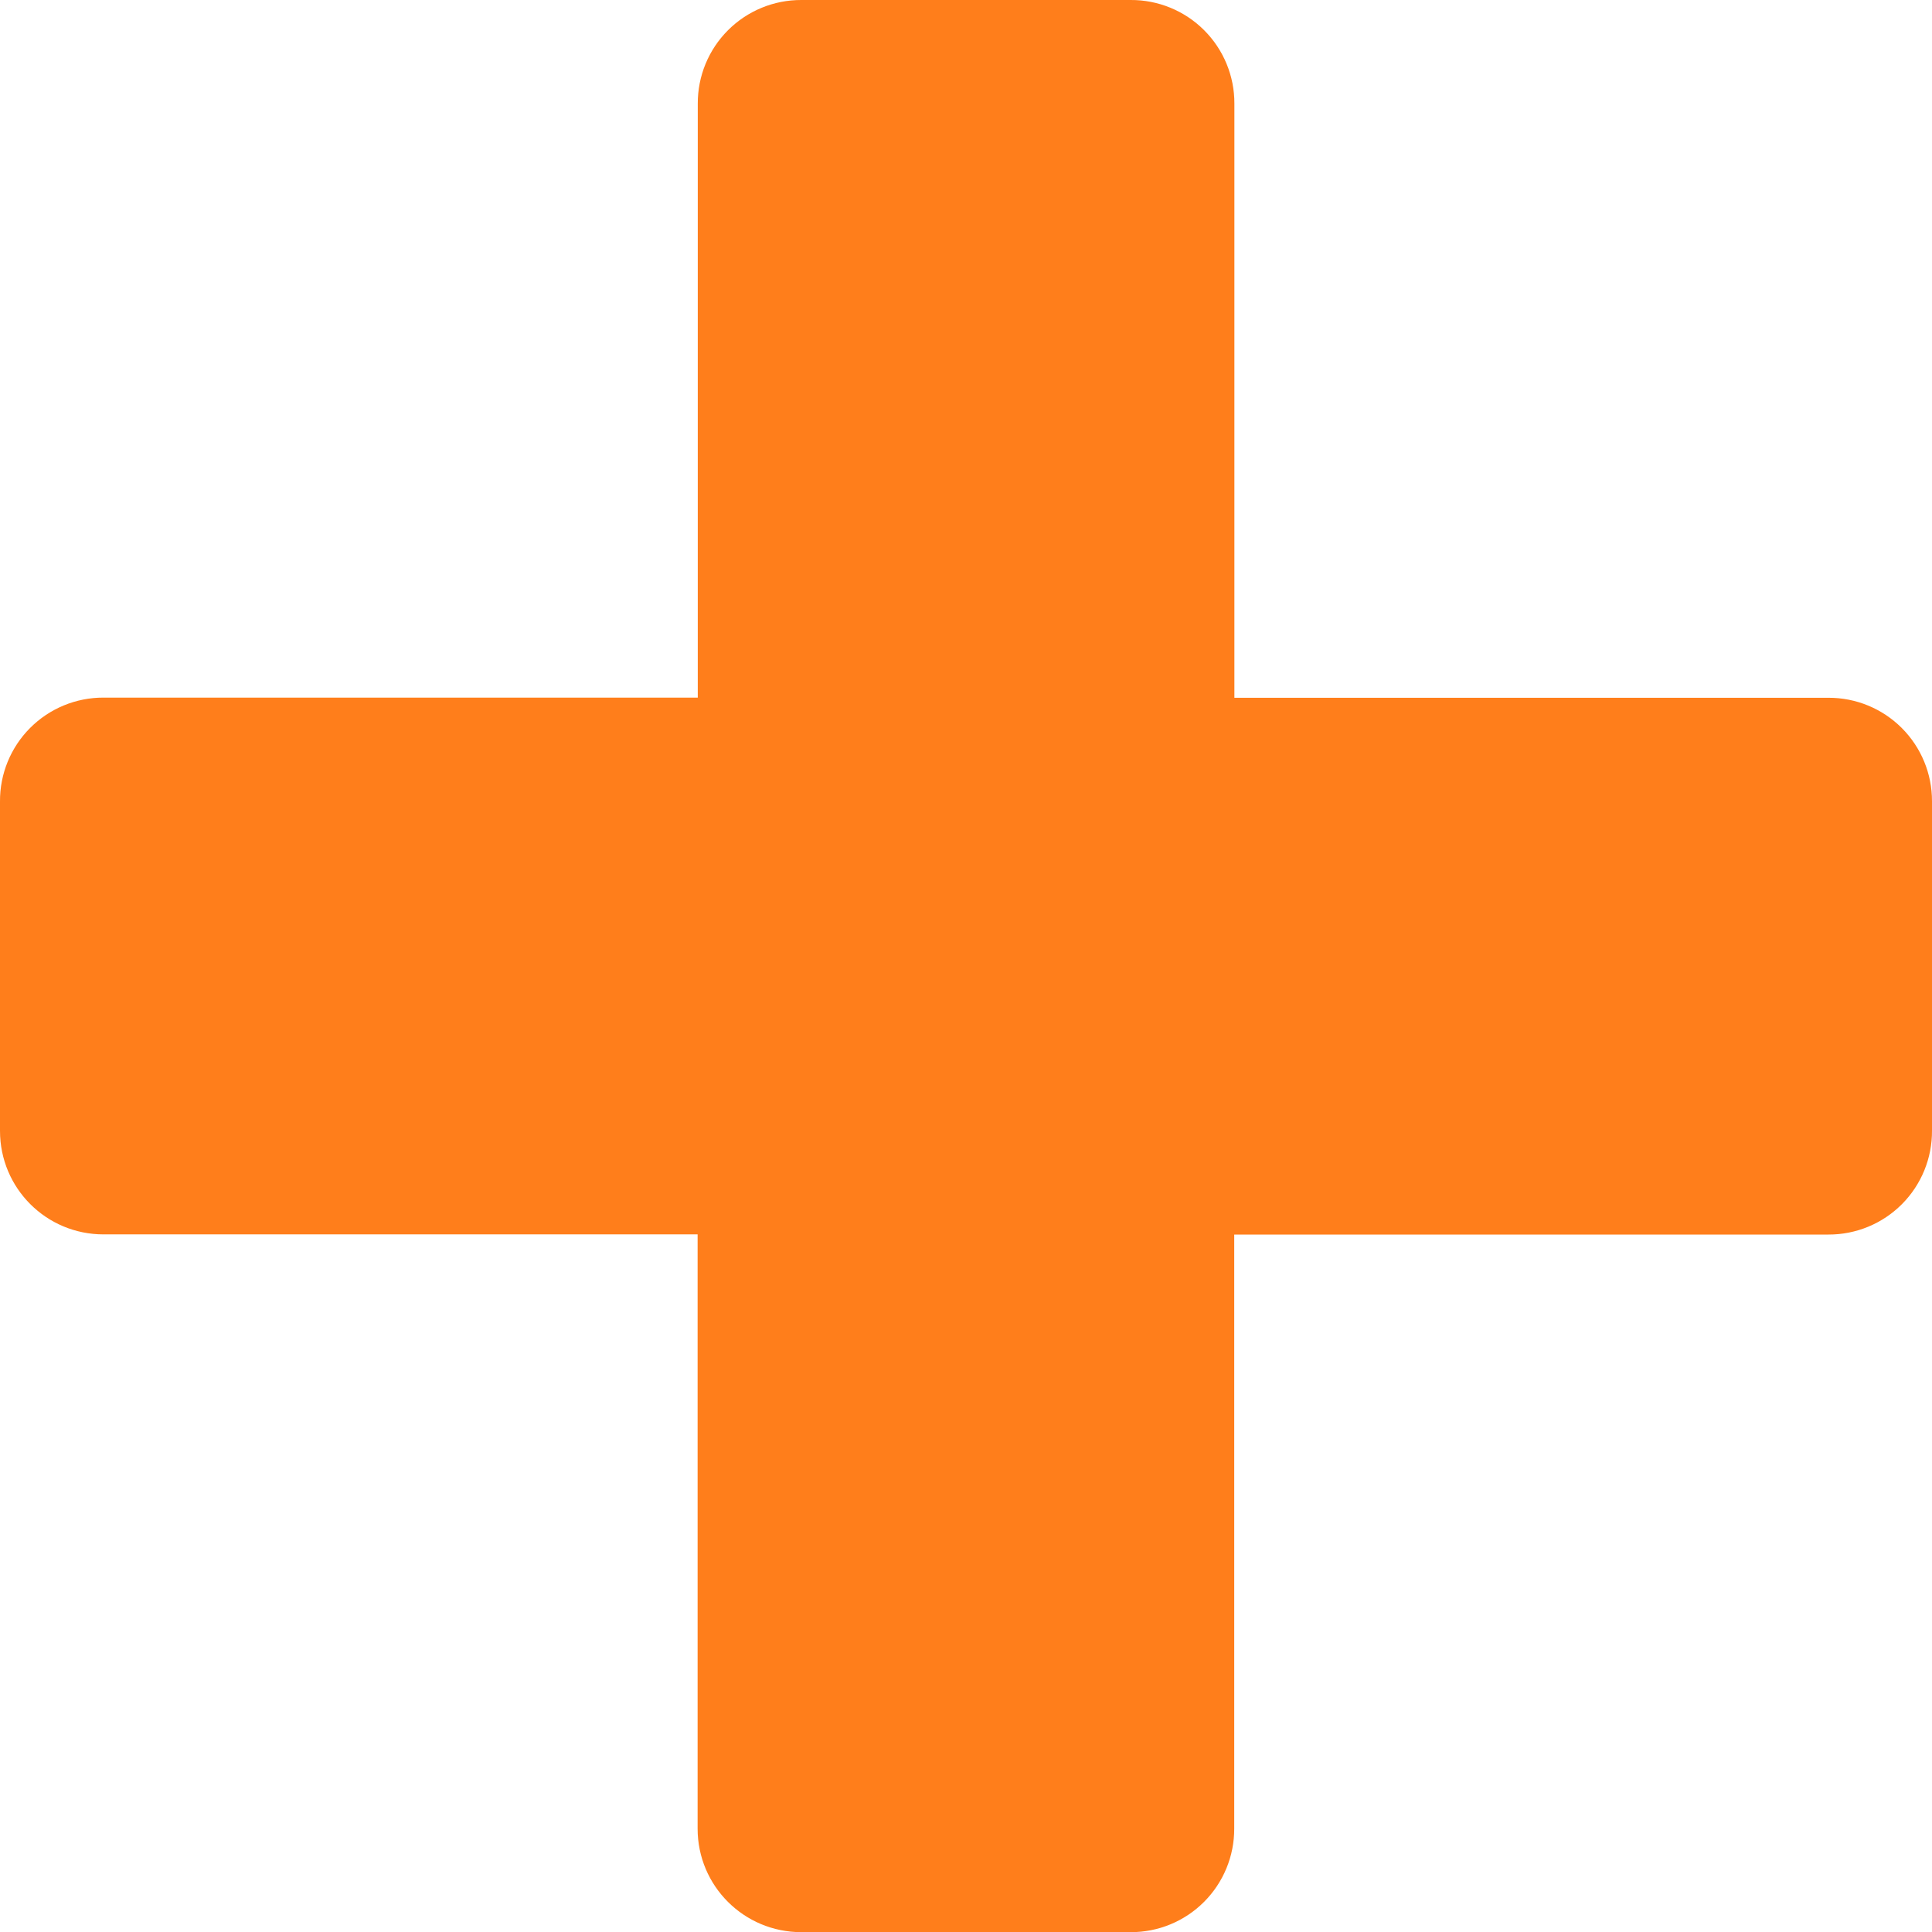
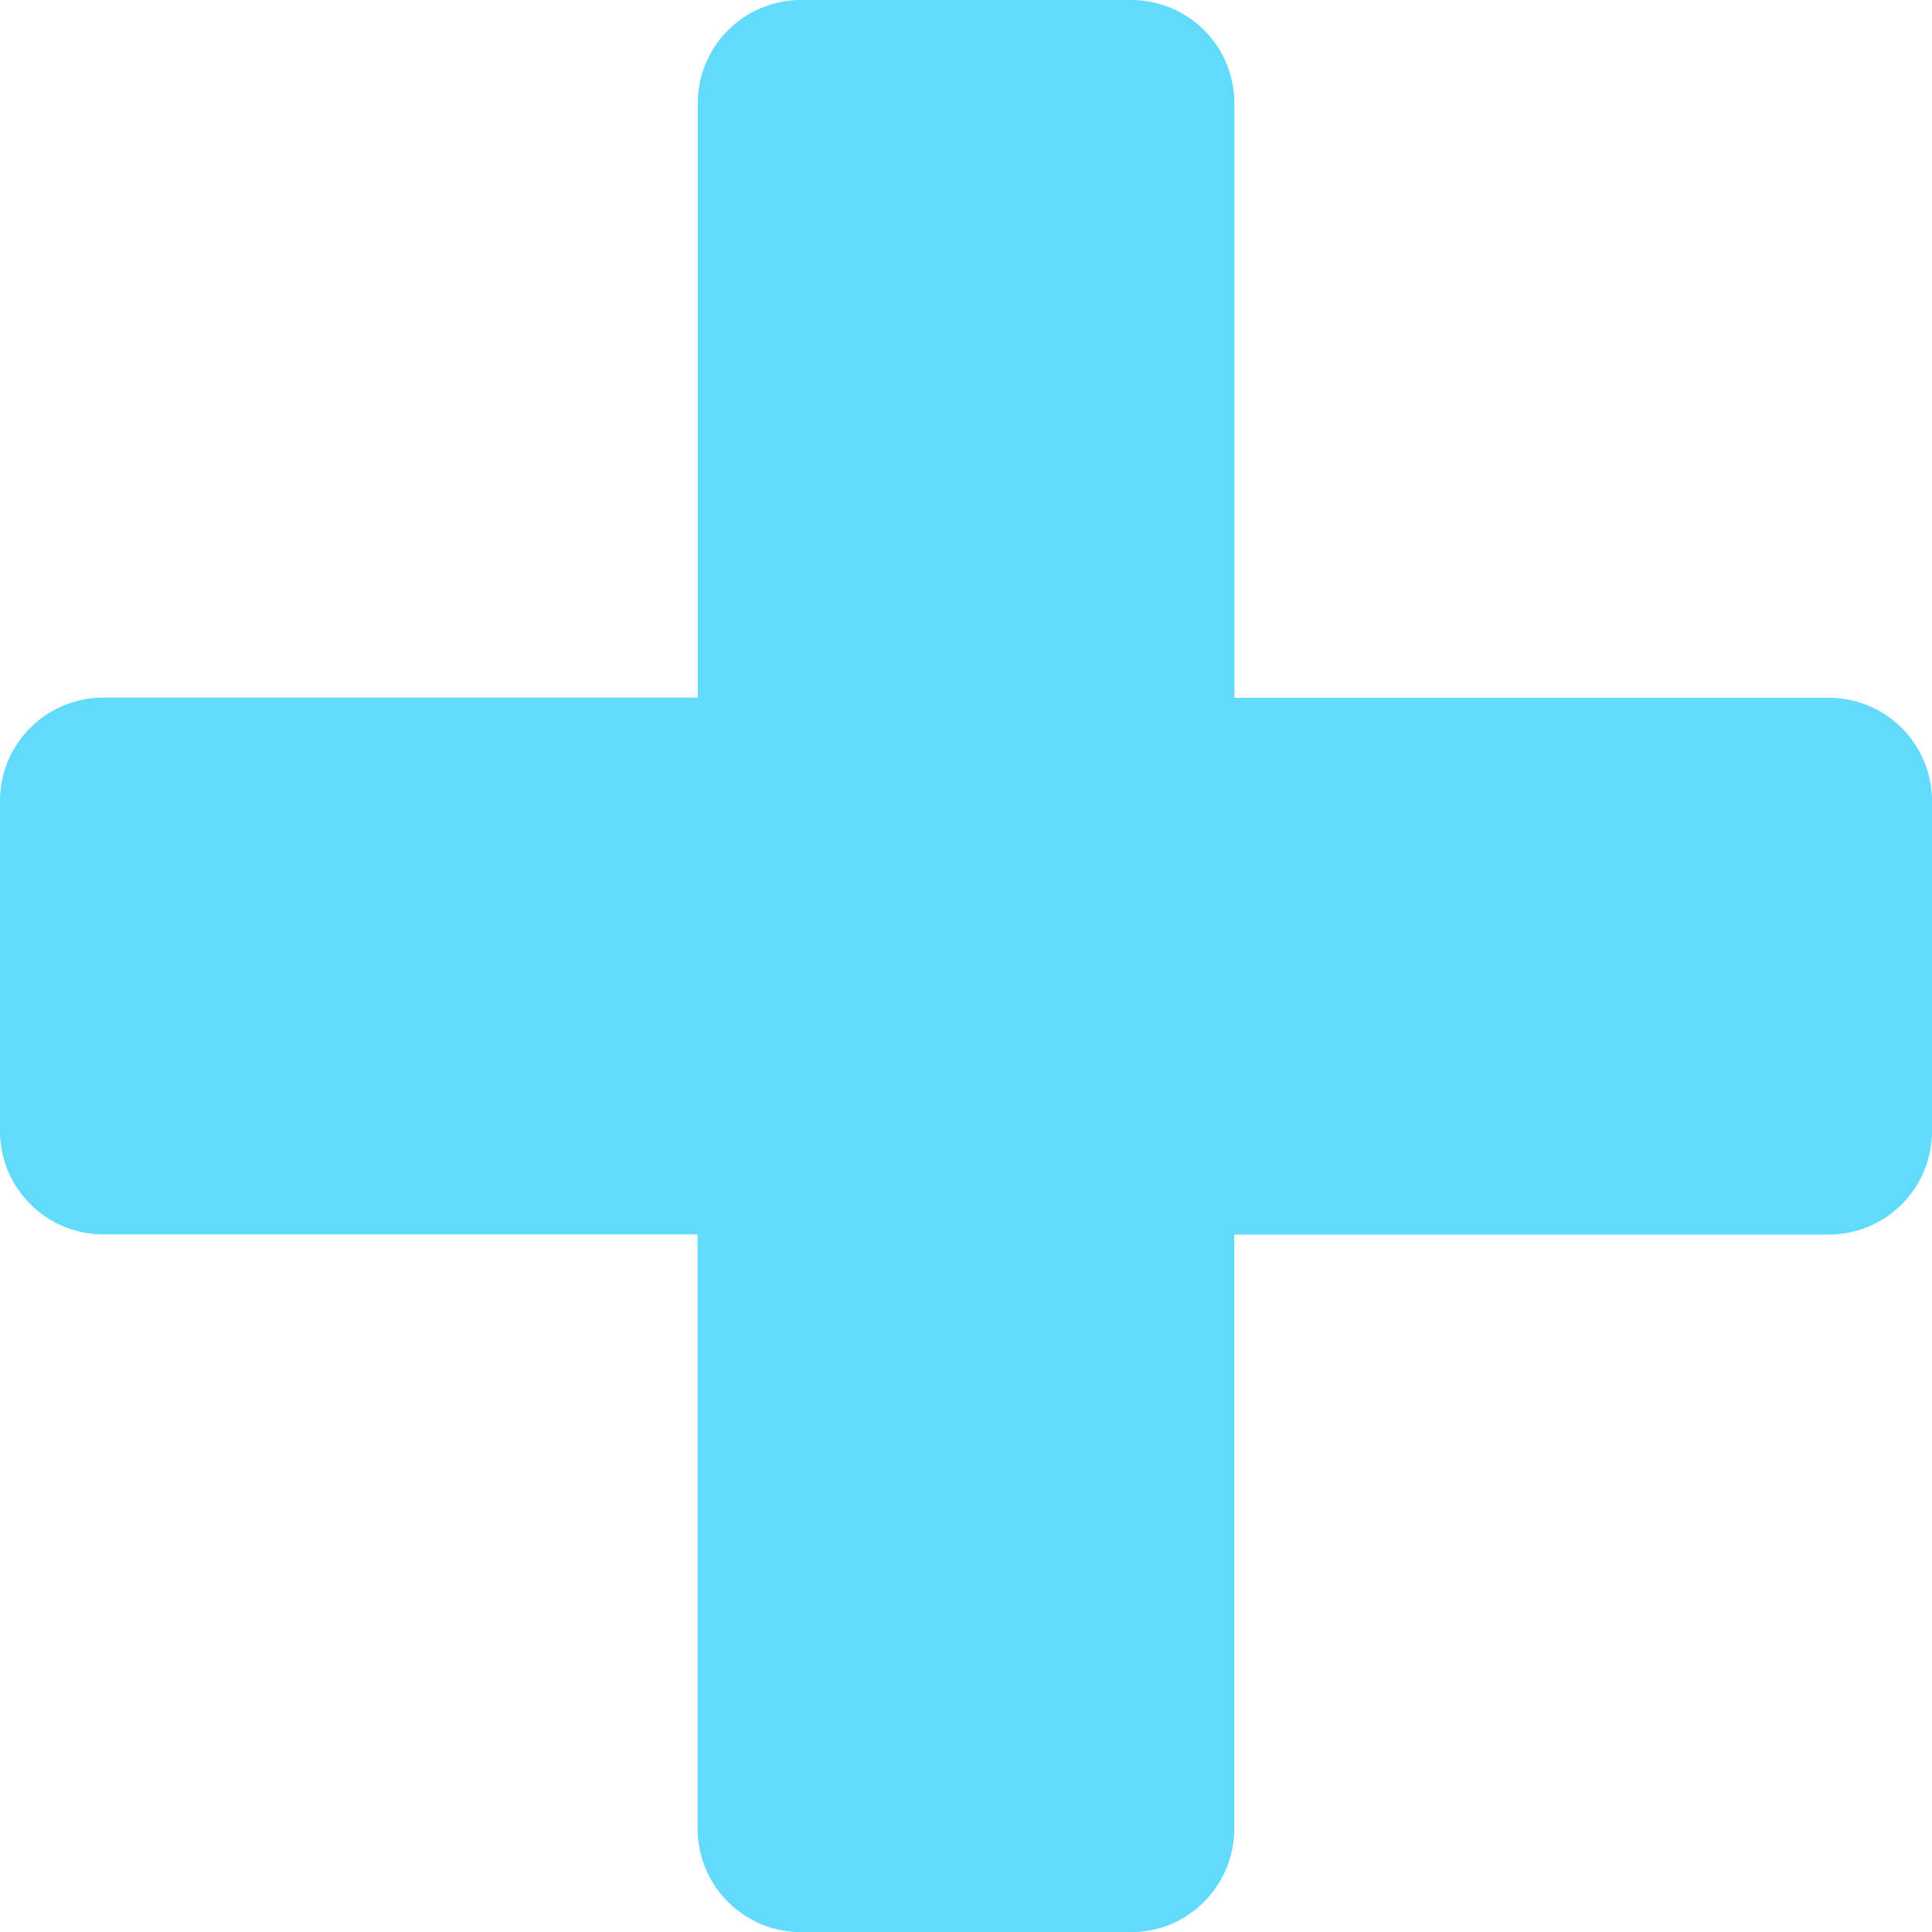
<svg xmlns="http://www.w3.org/2000/svg" xmlns:xlink="http://www.w3.org/1999/xlink" width="12" height="12">
  <defs>
    <path d="M12 7.023V4.977a.641.641 0 0 0-.643-.643h-3.69V.643A.641.641 0 0 0 7.022 0H4.977a.641.641 0 0 0-.643.643v3.69H.643A.641.641 0 0 0 0 4.978v2.046c0 .356.287.643.643.643h3.69v3.691c0 .356.288.643.644.643h2.046a.641.641 0 0 0 .643-.643v-3.69h3.691A.641.641 0 0 0 12 7.022Z" id="b" />
  </defs>
-   <use fill="#FF7E1B" fill-rule="nonzero" xlink:href="#b" />
+   <use fill="#61dafb" fill-rule="nonzero" xlink:href="#b" />
</svg>
